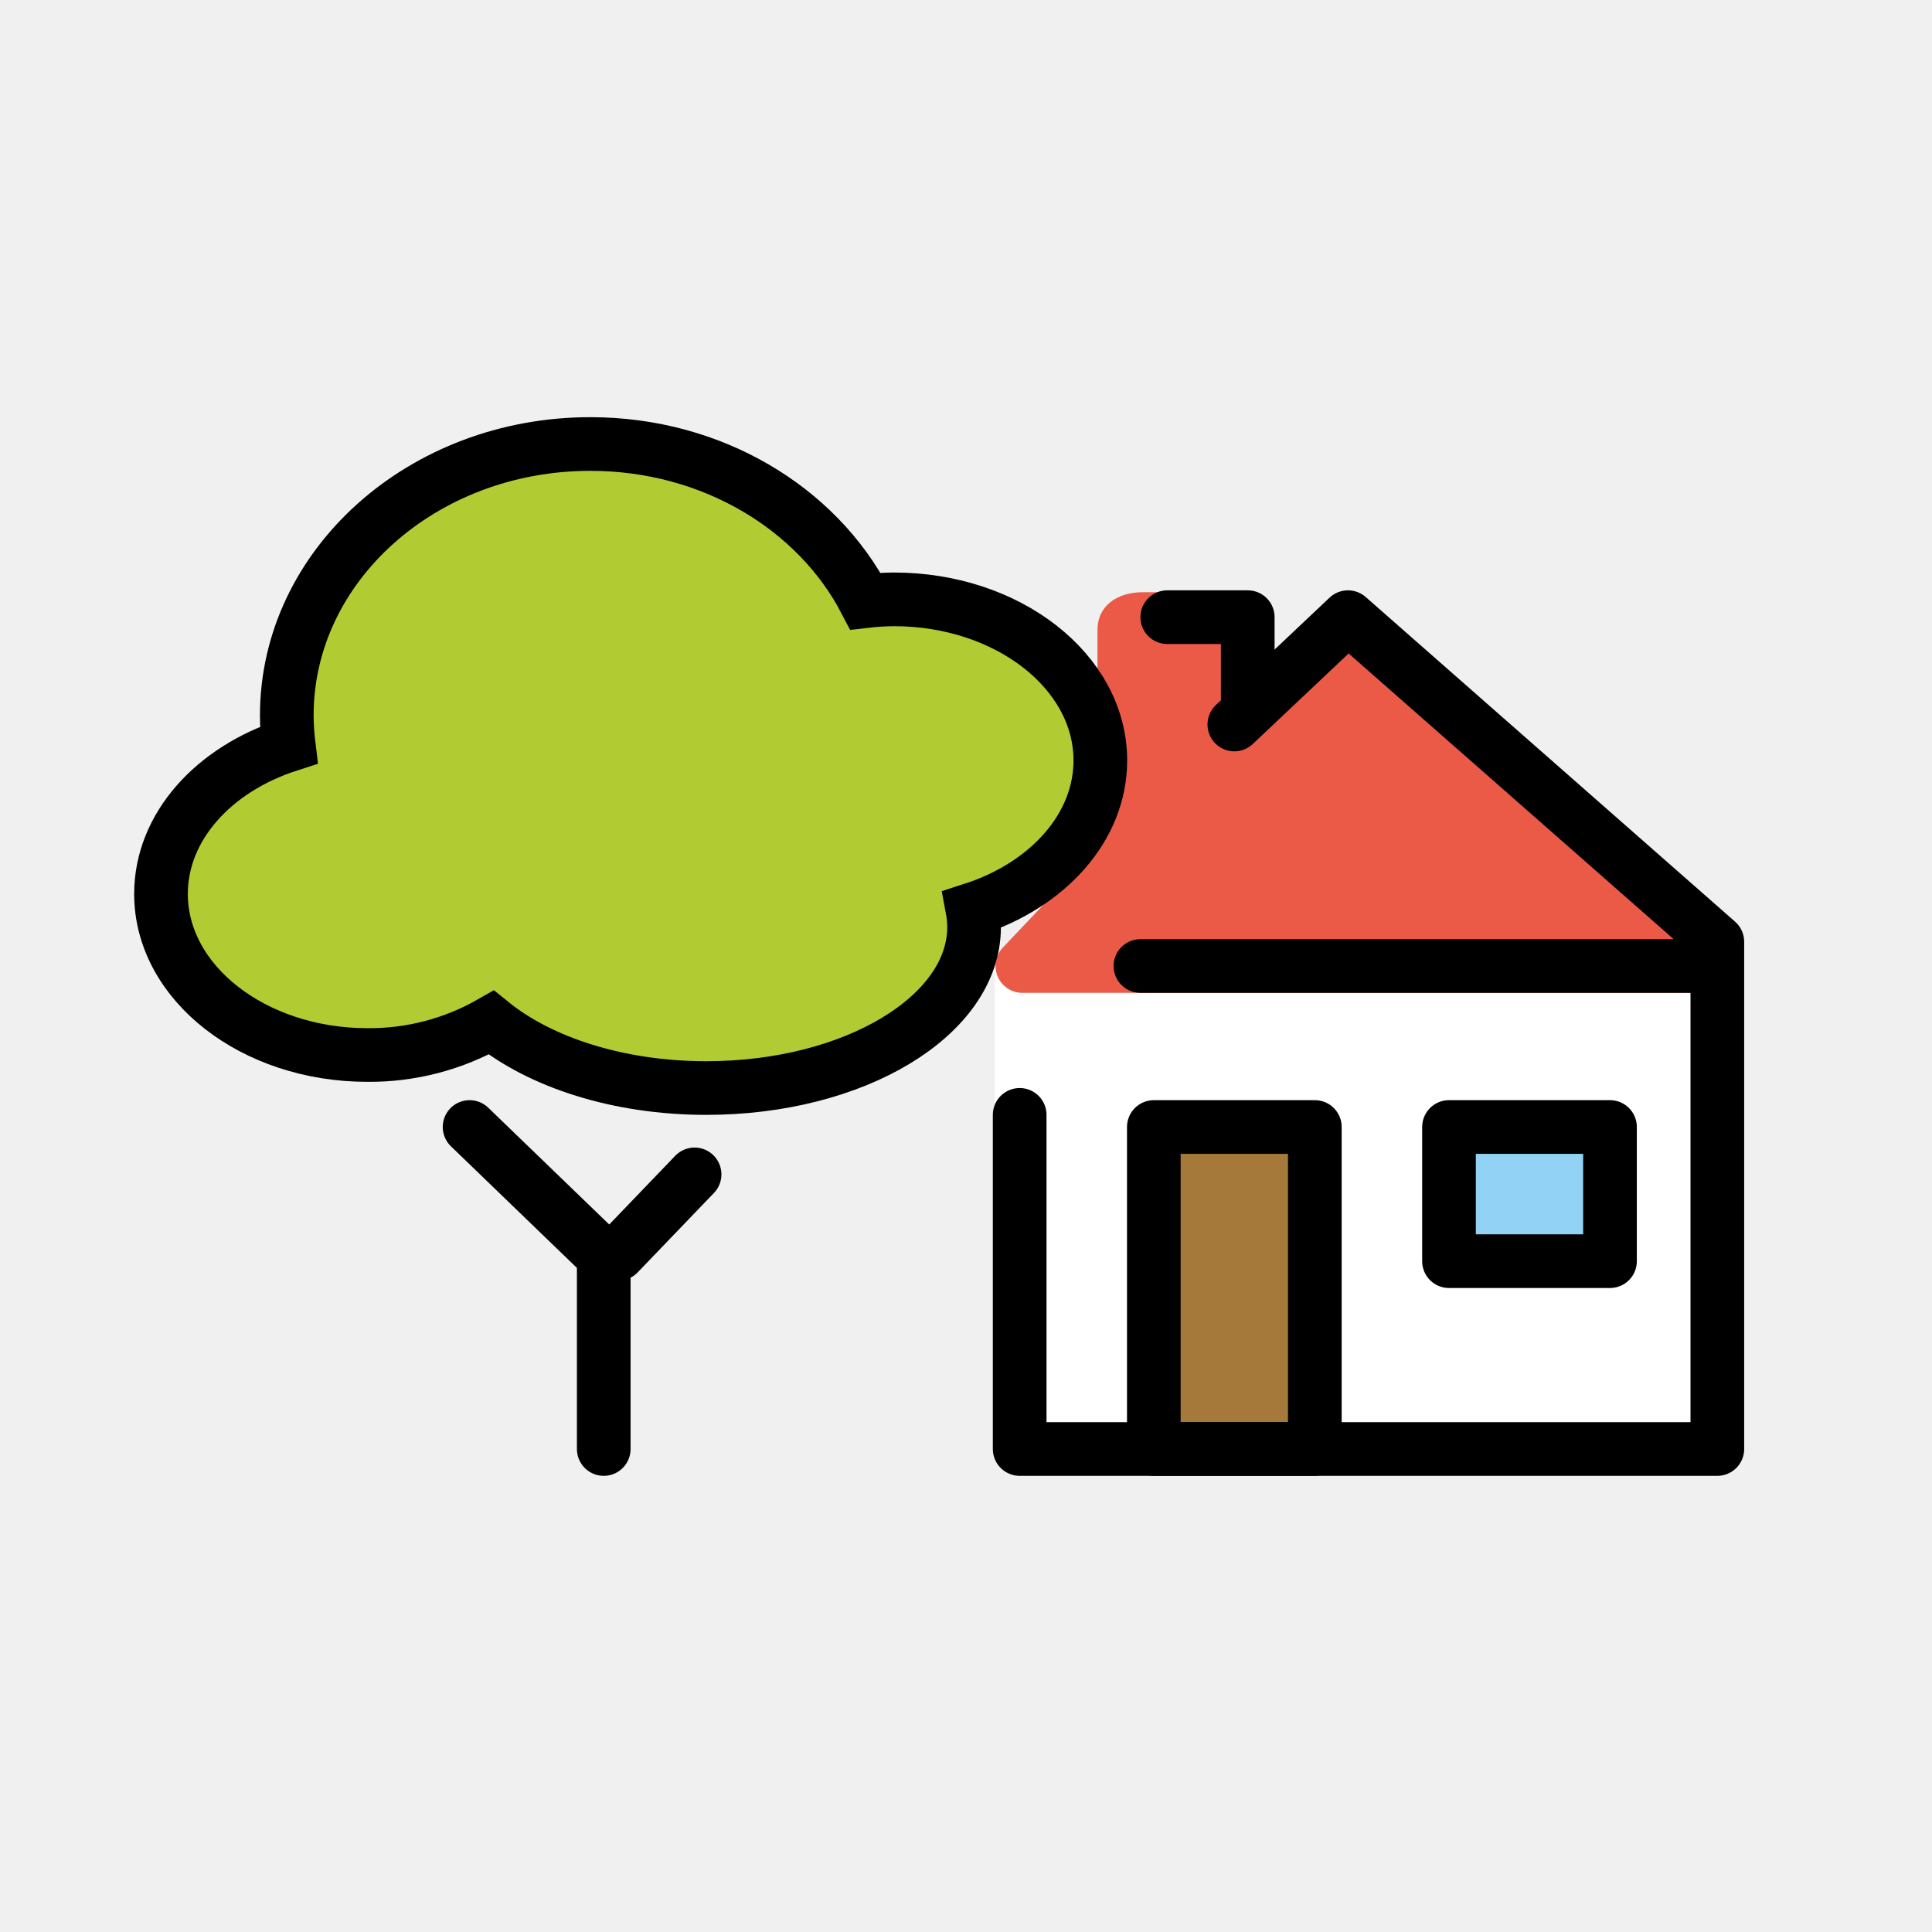
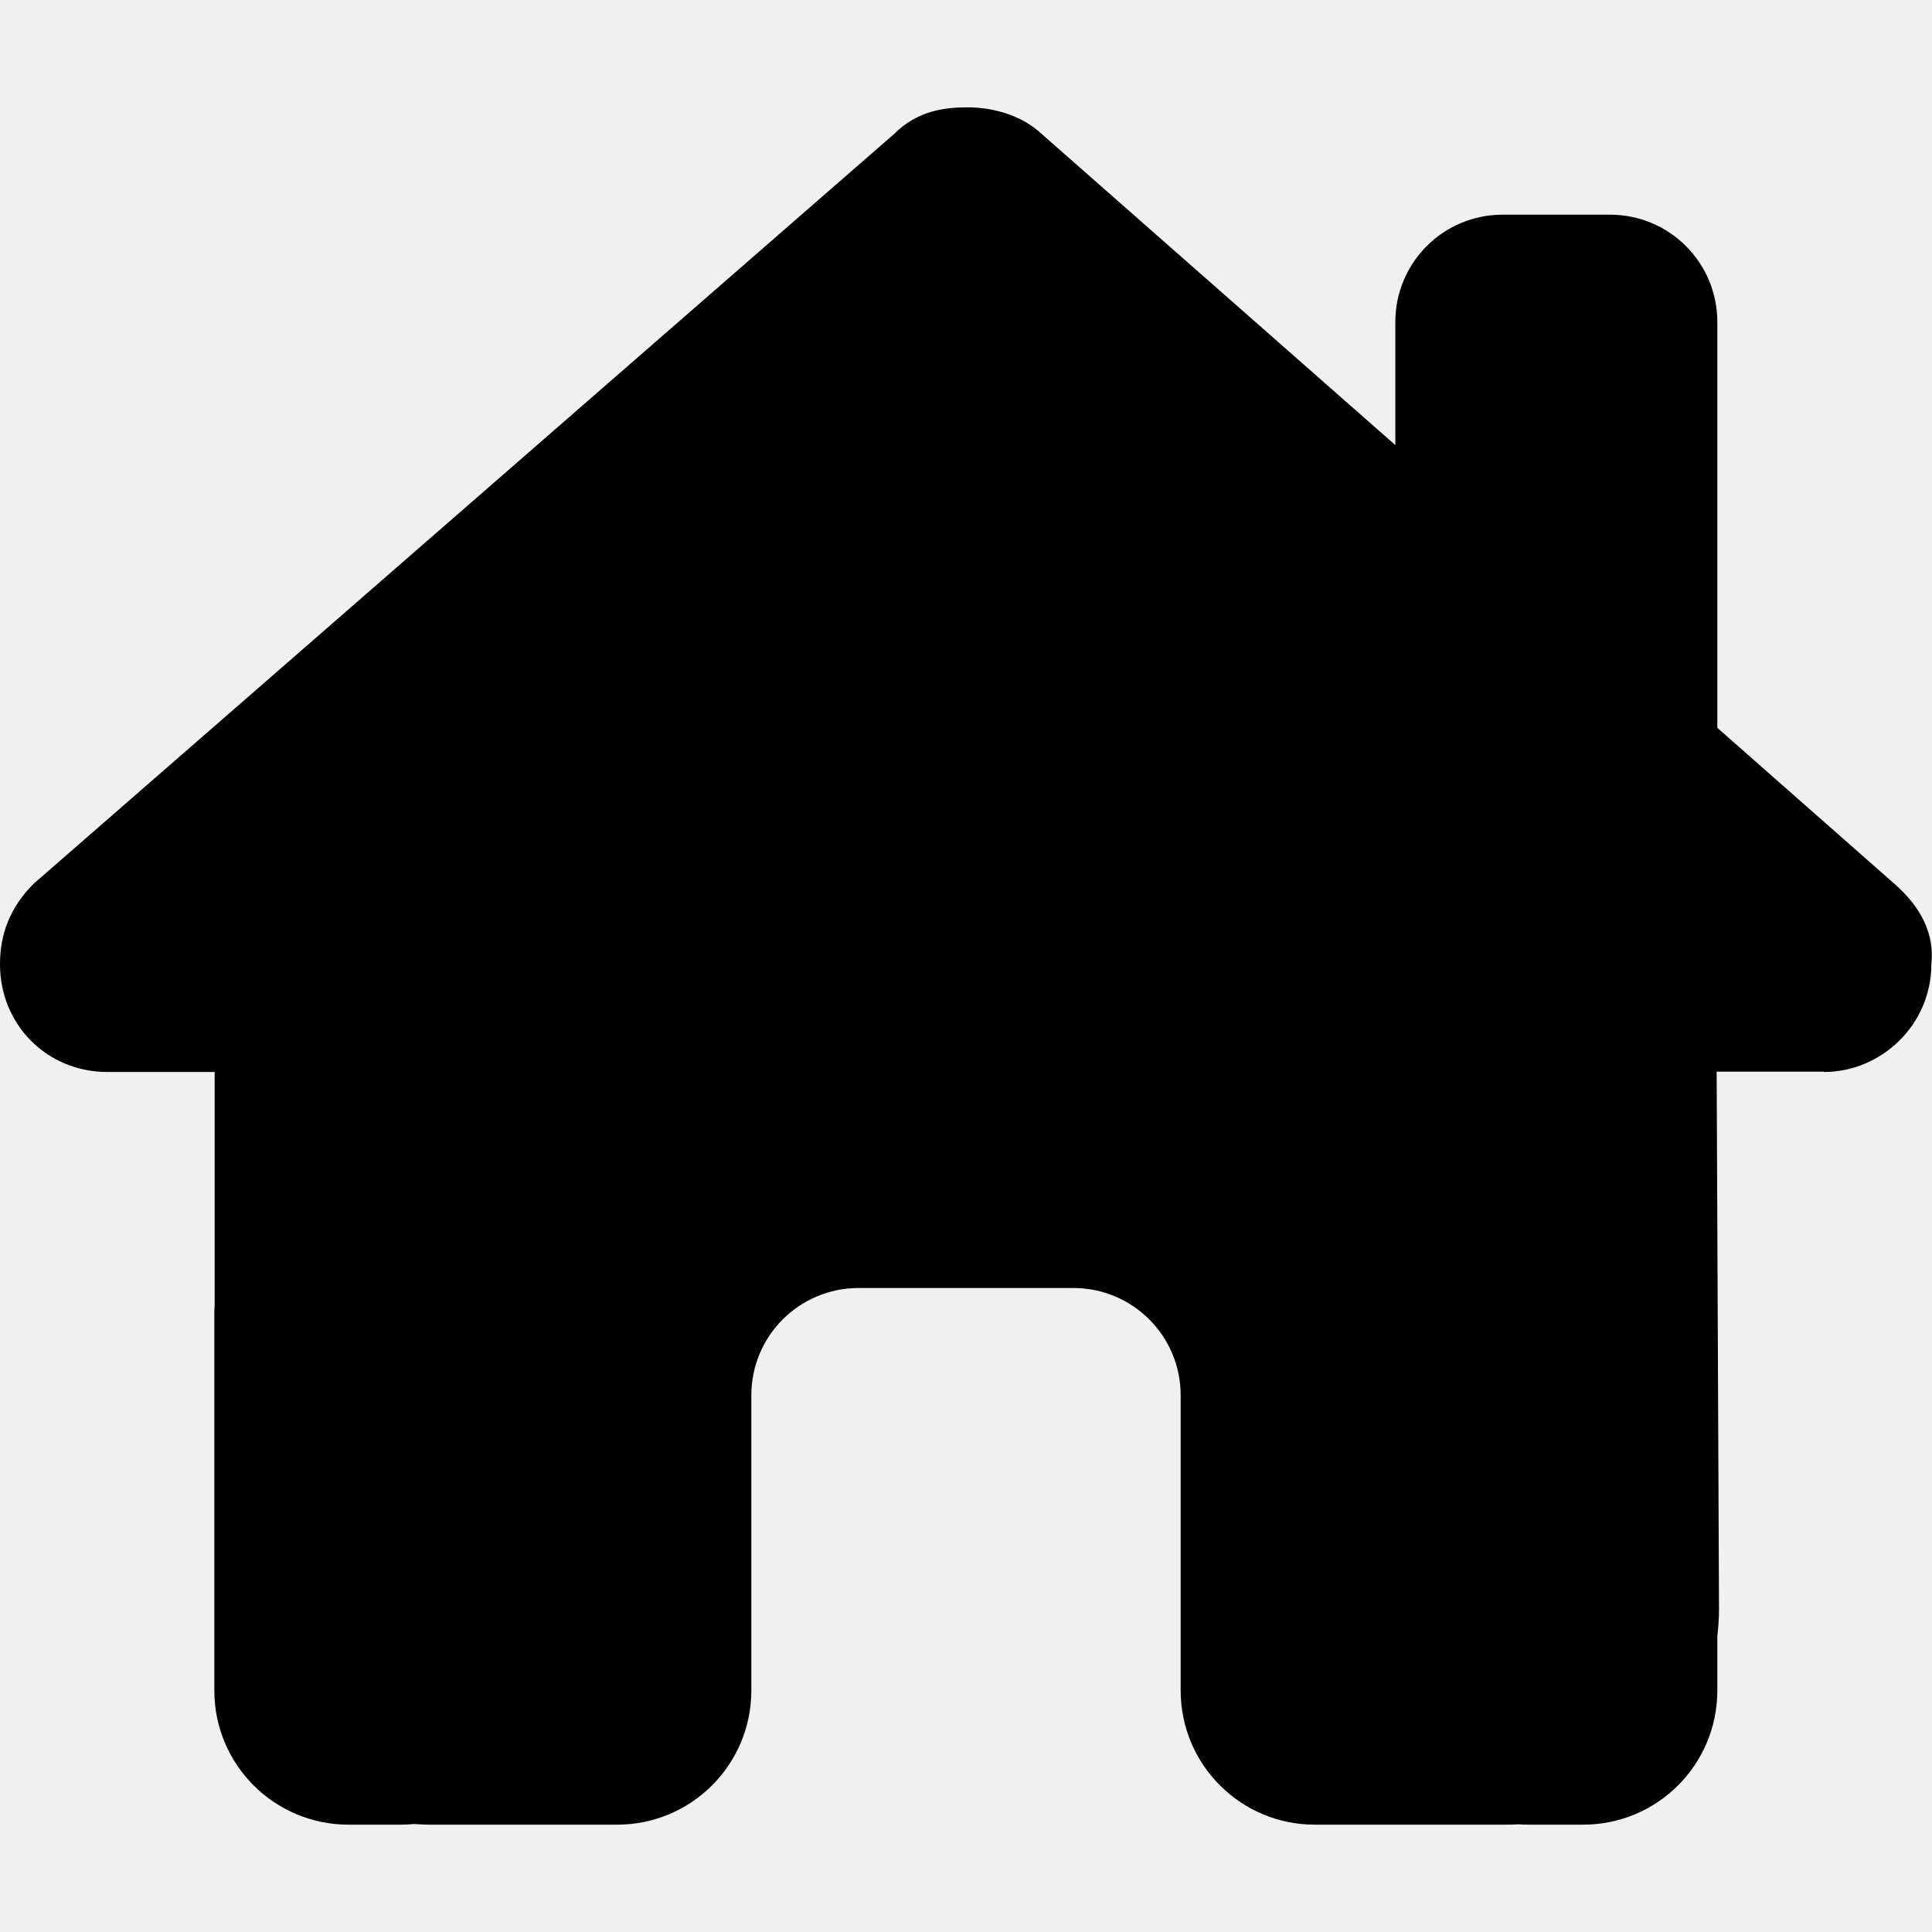
- <svg xmlns="http://www.w3.org/2000/svg" id="emoji" viewBox="0 0 72 72" version="1.1">
-   <g id="color">
-     <rect x="37.075" y="36.053" width="26.884" height="18.114" fill="#FFFFFF" />
-     <polygon fill="#EA5A47" stroke="#EA5A47" stroke-linecap="round" stroke-linejoin="round" stroke-miterlimit="10" stroke-width="2" points="50.235,23.2 38.1,36 63.5,36" />
-     <path fill="#EA5A47" d="M47.3,26l-6.4,6.059v-8.573c0-0.931,0.755-1.416,1.686-1.416h3.028 c0.931,0,1.686,0.485,1.686,1.416C47.3,23.486,47.3,26,47.3,26z" />
-     <rect x="43" y="42" width="6" height="12" fill="#A57939" />
-     <rect x="54" y="42" width="6" height="5" fill="#92D3F5" />
-     <path fill="#B1CC33" d="M41.006,28.339c0-3.312-3.445-6.003-7.694-6.003c-0.355,0.003-0.71,0.025-1.062,0.066 c-1.8-3.455-5.707-5.855-10.25-5.855c-6.248,0-11.312,4.529-11.312,10.114c0.001,0.369,0.025,0.738,0.07,1.104 C7.966,28.666,6,30.81,6,33.314c0,3.312,3.445,6.003,7.694,6.003c1.615,0.014,3.206-0.402,4.614-1.207 c1.818,1.477,4.726,2.438,8.015,2.438c5.511,0,9.978-2.688,9.978-6.003c-0.001-0.219-0.021-0.438-0.061-0.653 C39.036,32.99,41.006,30.845,41.006,28.339z" />
-   </g>
-   <g id="hair" />
-   <g id="skin" />
-   <g id="skin-shadow" />
-   <g id="line">
-     <polyline fill="none" stroke="#000000" stroke-linecap="round" stroke-linejoin="round" stroke-miterlimit="10" stroke-width="2" points="46,27 50.235,23 64,35.098 64,54 38,54 38,41.548" />
-     <rect x="43" y="42" width="6" height="12" fill="none" stroke="#000000" stroke-linecap="round" stroke-linejoin="round" stroke-miterlimit="10" stroke-width="2" />
-     <rect x="54" y="42" width="6" height="5" fill="none" stroke="#000000" stroke-linecap="round" stroke-linejoin="round" stroke-miterlimit="10" stroke-width="2" />
-     <polyline fill="none" stroke="#000000" stroke-linecap="round" stroke-linejoin="round" stroke-miterlimit="10" stroke-width="2" points="43.5,23 46.5,23 46.5,26" />
-     <path fill="none" stroke="#000000" stroke-miterlimit="10" stroke-width="2" d="M31.245,39.34" />
-     <polyline fill="none" stroke="#000000" stroke-linecap="round" stroke-linejoin="round" stroke-width="2" points="22.5,54 22.5,46.827 17.5,42" />
-     <line x1="23.041" x2="25.885" y1="46.727" y2="43.766" fill="none" stroke="#000000" stroke-linecap="round" stroke-linejoin="round" stroke-width="2" />
-     <path fill="none" stroke="#000000" stroke-linecap="round" stroke-miterlimit="10" stroke-width="2" d="M41.006,28.339 c0-3.312-3.445-6.003-7.694-6.003c-0.355,0.003-0.71,0.025-1.062,0.066c-1.8-3.455-5.707-5.855-10.25-5.855 c-6.248,0-11.312,4.529-11.312,10.114c0.001,0.369,0.025,0.738,0.07,1.104C7.966,28.666,6,30.81,6,33.314 c0,3.312,3.445,6.003,7.694,6.003c1.615,0.014,3.206-0.402,4.614-1.207c1.818,1.477,4.726,2.438,8.015,2.438 c5.511,0,9.978-2.688,9.978-6.003c-0.001-0.219-0.021-0.438-0.061-0.653 C39.036,32.99,41.006,30.845,41.006,28.339z" />
-     <line x1="63.5" x2="42.5" y1="36" y2="36" fill="none" stroke="#000000" stroke-linecap="round" stroke-linejoin="round" stroke-miterlimit="10" stroke-width="2" />
-   </g>
+ <svg xmlns="http://www.w3.org/2000/svg" viewBox="0 0 576 512" fill="currentColor" width="16px" height="16px">
+   <path d="M543.8 287.6c17 0 32-14 32-32.1c1-9-3-17-11-24L512 185V64c0-17.7-14.3-32-32-32H448c-17.7 0-32 14.3-32 32v36.7L309.5 7c-6-5-14-7-21-7s-15 1-22 8L10 231.5c-7 7-10 15-10 24c0 18 14 32.1 32 32.1h32v69.7c-.1 .9-.1 1.8-.1 2.8V472c0 22.1 17.9 40 40 40h16c1.2 0 2.4-.1 3.6-.2c1.5 .1 3 .2 4.5 .2H160h24c22.1 0 40-17.9 40-40V448 384c0-17.7 14.3-32 32-32h64c17.7 0 32 14.3 32 32v64 24c0 22.1 17.9 40 40 40h24 32.5c1.4 0 2.8 0 4.2-.1c1.1 .1 2.2 .1 3.3 .1h16c22.1 0 40-17.9 40-40V455.8c.3-2.6 .5-5.3 .5-8.1l-.7-160.2h32z" />
</svg>
